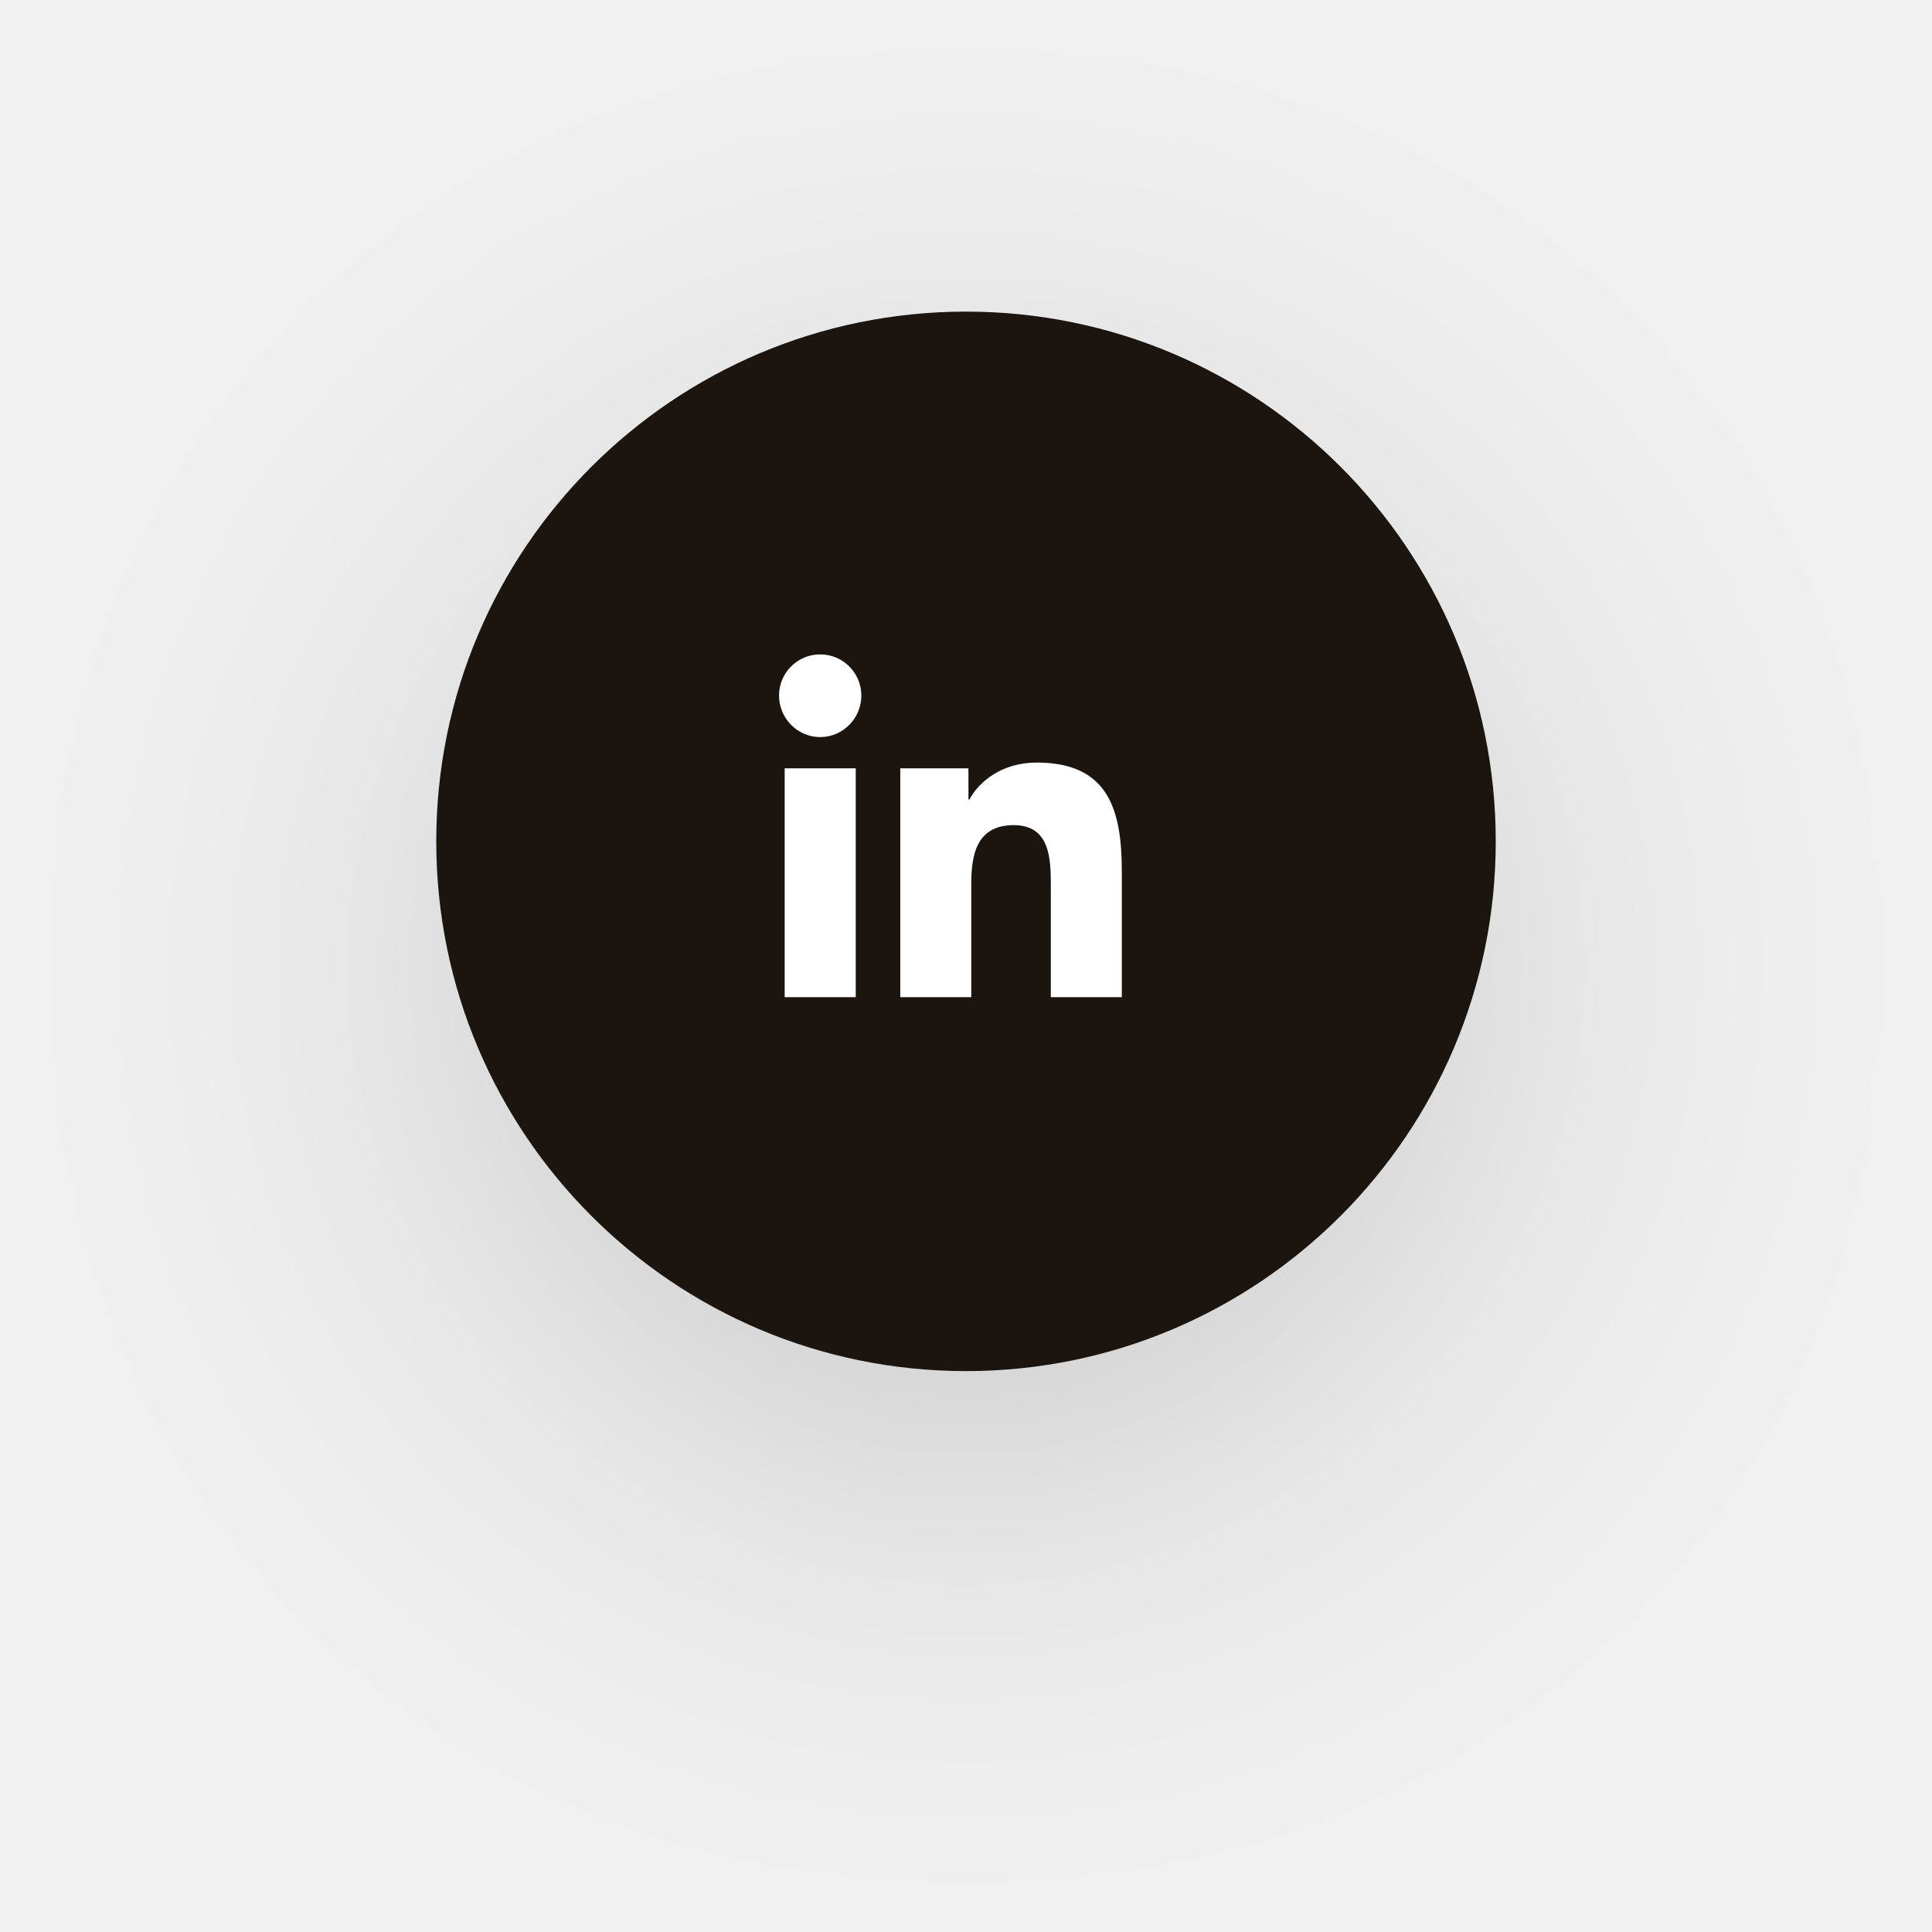
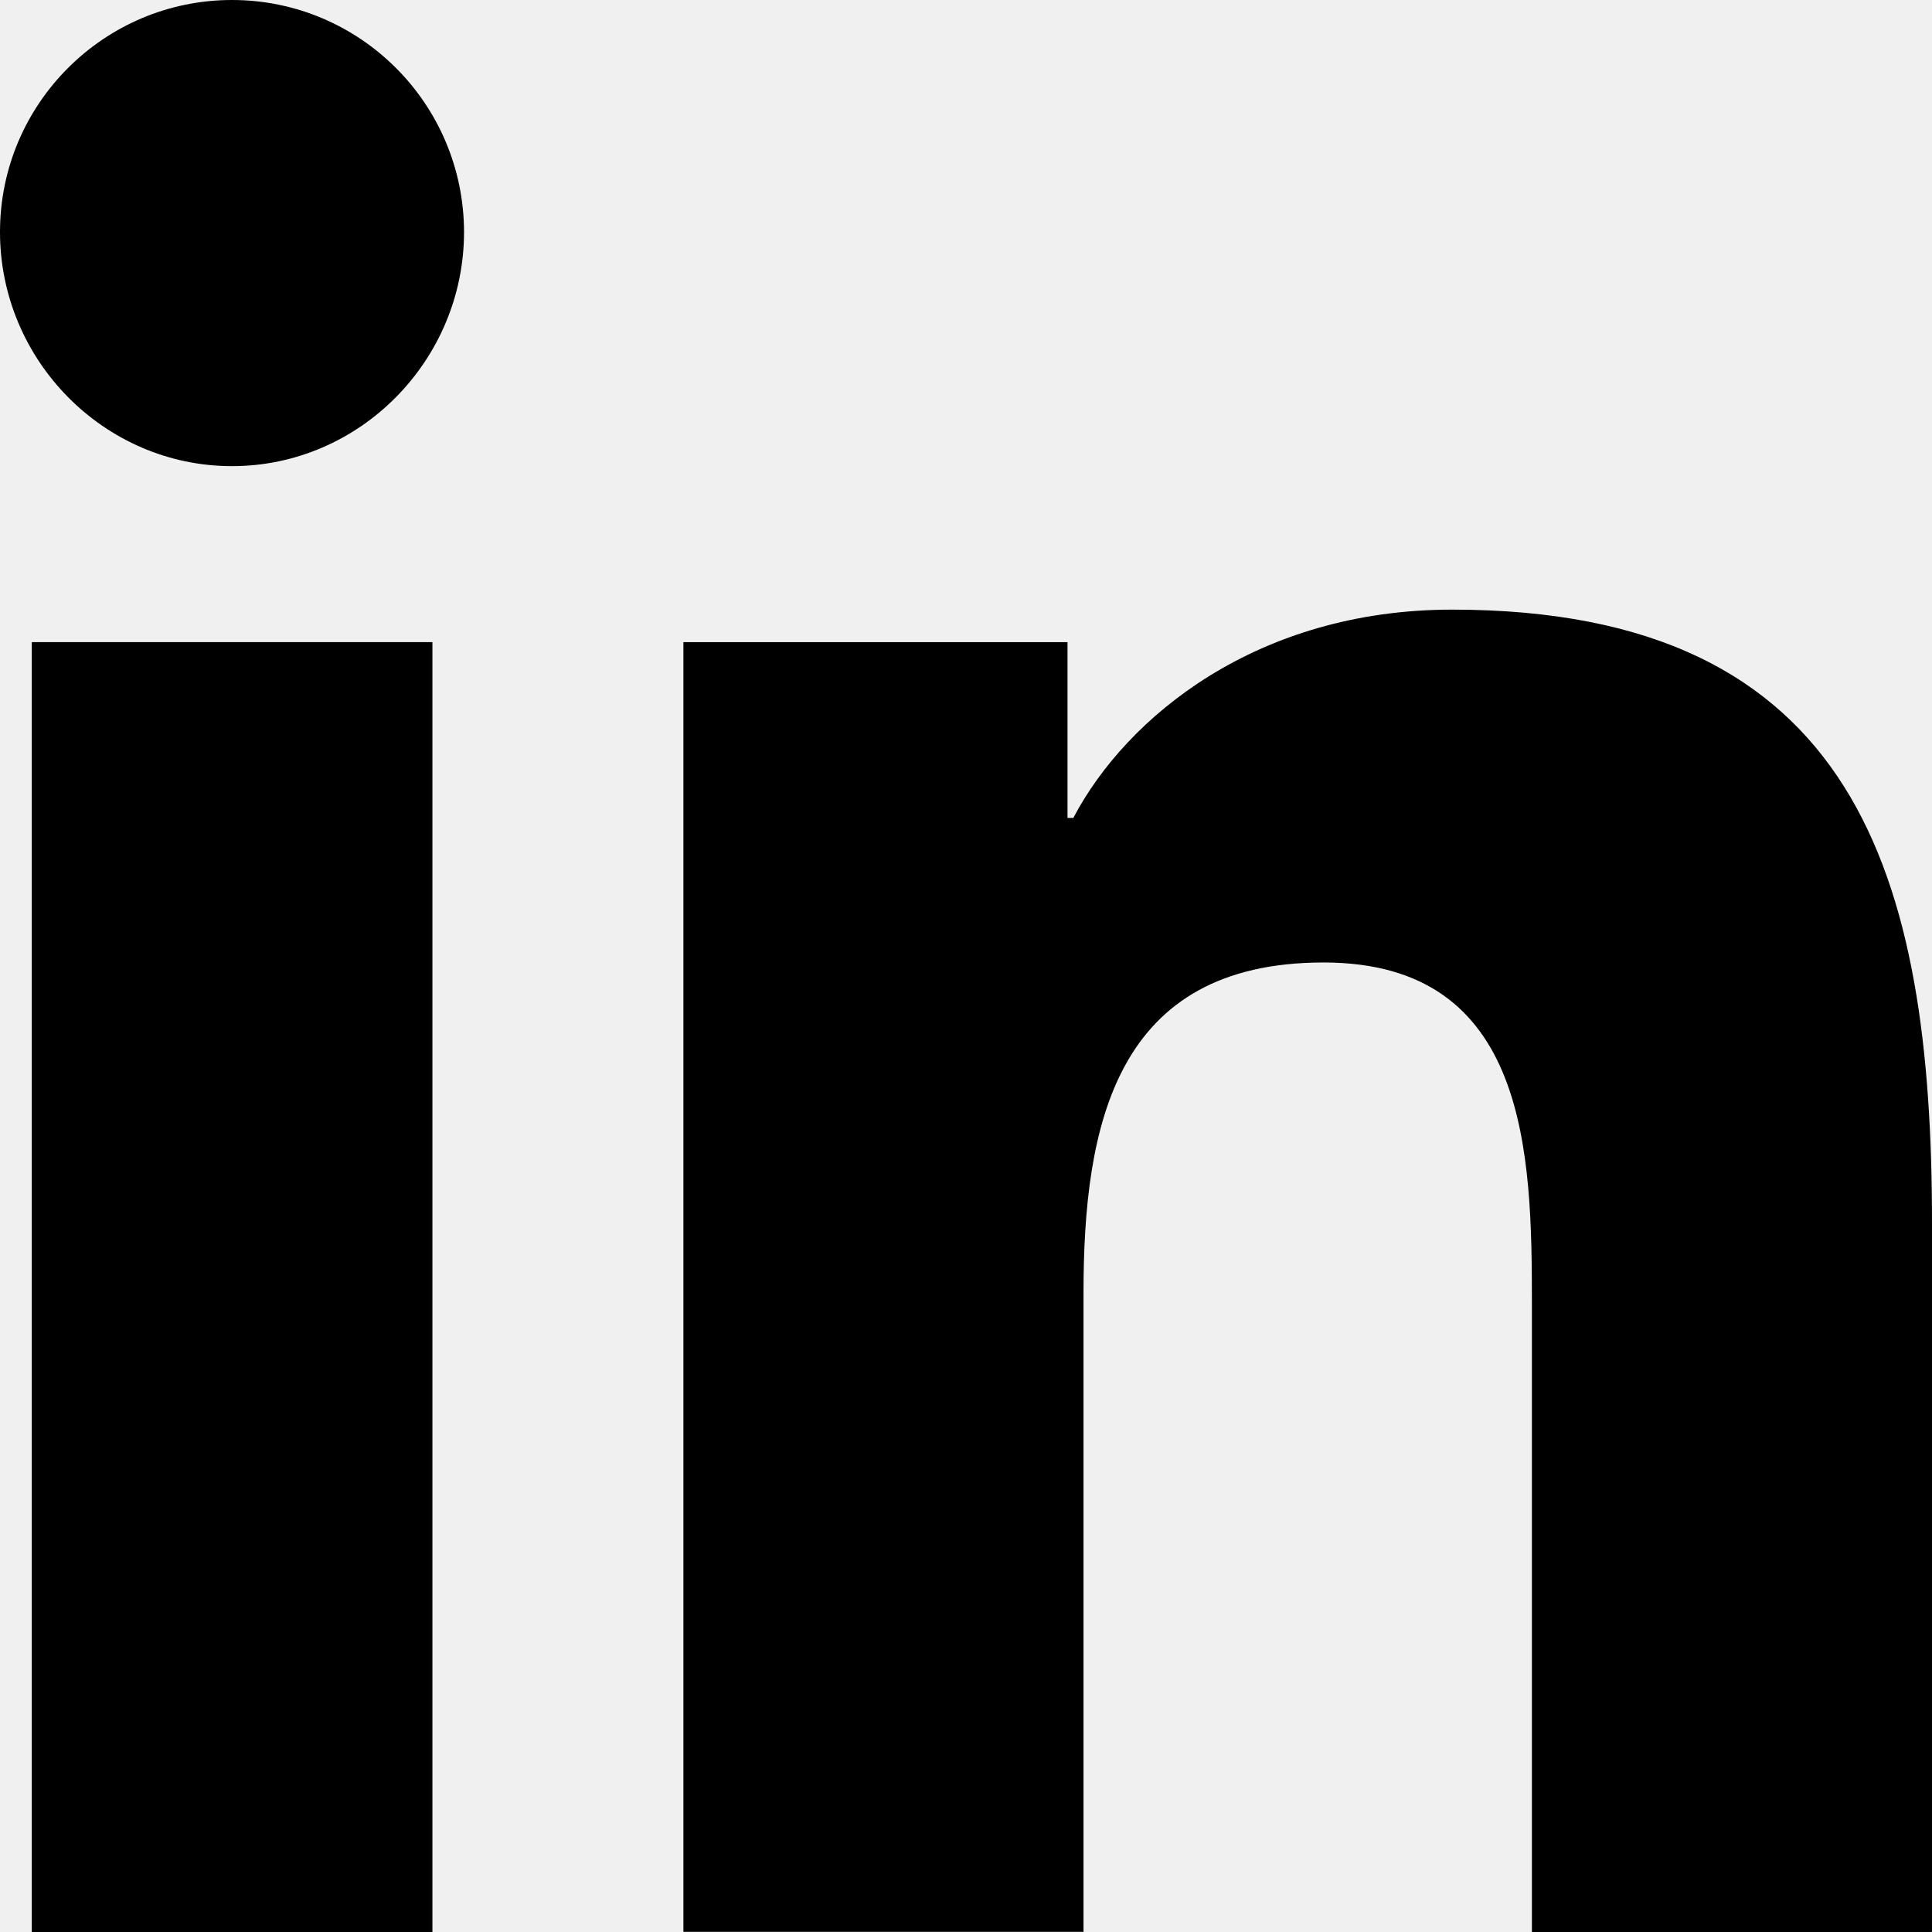
- <svg xmlns="http://www.w3.org/2000/svg" width="62" height="62" viewBox="0 0 62 62" fill="none">
-   <g filter="url(#filter0_d_1_959)">
-     <circle cx="31" cy="27" r="17" fill="#1C140F" />
-   </g>
-   <g clip-path="url(#clip0_1_959)">
-     <path d="M35.997 32V32H36V27.965C36 25.992 35.575 24.471 33.268 24.471C32.159 24.471 31.415 25.08 31.111 25.657H31.078V24.656H28.891V32H31.169V28.363C31.169 27.406 31.35 26.48 32.536 26.48C33.704 26.48 33.722 27.573 33.722 28.425V32H35.997Z" fill="white" />
-     <path d="M25.181 24.656H27.462V32H25.181V24.656Z" fill="white" />
-     <path d="M26.321 21C25.592 21 25 21.592 25 22.321C25 23.05 25.592 23.654 26.321 23.654C27.05 23.654 27.642 23.05 27.642 22.321C27.641 21.592 27.05 21 26.321 21V21Z" fill="white" />
+ <svg xmlns="http://www.w3.org/2000/svg" width="11" height="11" viewBox="0 0 11 11" fill="none">
+   <g clip-path="url(#clip0_1_607)">
+     <path d="M10.997 11V10.999H11V6.965C11 4.992 10.575 3.471 8.268 3.471C7.159 3.471 6.414 4.08 6.111 4.657H6.078V3.656H3.891V10.999H6.169V7.363C6.169 6.406 6.35 5.48 7.536 5.48C8.704 5.48 8.722 6.572 8.722 7.425V11H10.997Z" fill="black" />
+     <path d="M0.181 3.656H2.462V11H0.181V3.656Z" fill="black" />
+     <path d="M1.321 0C0.592 0 0 0.592 0 1.321C0 2.05 0.592 2.654 1.321 2.654C2.05 2.654 2.642 2.05 2.642 1.321C2.641 0.592 2.05 0 1.321 0V0Z" fill="black" />
  </g>
  <defs>
-     <filter id="filter0_d_1_959" x="0" y="0" width="62" height="62" filterUnits="userSpaceOnUse" color-interpolation-filters="sRGB">
-       <feFlood flood-opacity="0" result="BackgroundImageFix" />
-       <feColorMatrix in="SourceAlpha" type="matrix" values="0 0 0 0 0 0 0 0 0 0 0 0 0 0 0 0 0 0 127 0" result="hardAlpha" />
-       <feOffset dy="4" />
-       <feGaussianBlur stdDeviation="7" />
-       <feColorMatrix type="matrix" values="0 0 0 0 0 0 0 0 0 0 0 0 0 0 0 0 0 0 0.15 0" />
-       <feBlend mode="normal" in2="BackgroundImageFix" result="effect1_dropShadow_1_959" />
-       <feBlend mode="normal" in="SourceGraphic" in2="effect1_dropShadow_1_959" result="shape" />
-     </filter>
-     <clipPath id="clip0_1_959">
-       <rect width="11" height="11" fill="white" transform="translate(25 21)" />
+     <clipPath id="clip0_1_607">
+       <rect width="11" height="11" fill="white" />
    </clipPath>
  </defs>
</svg>
